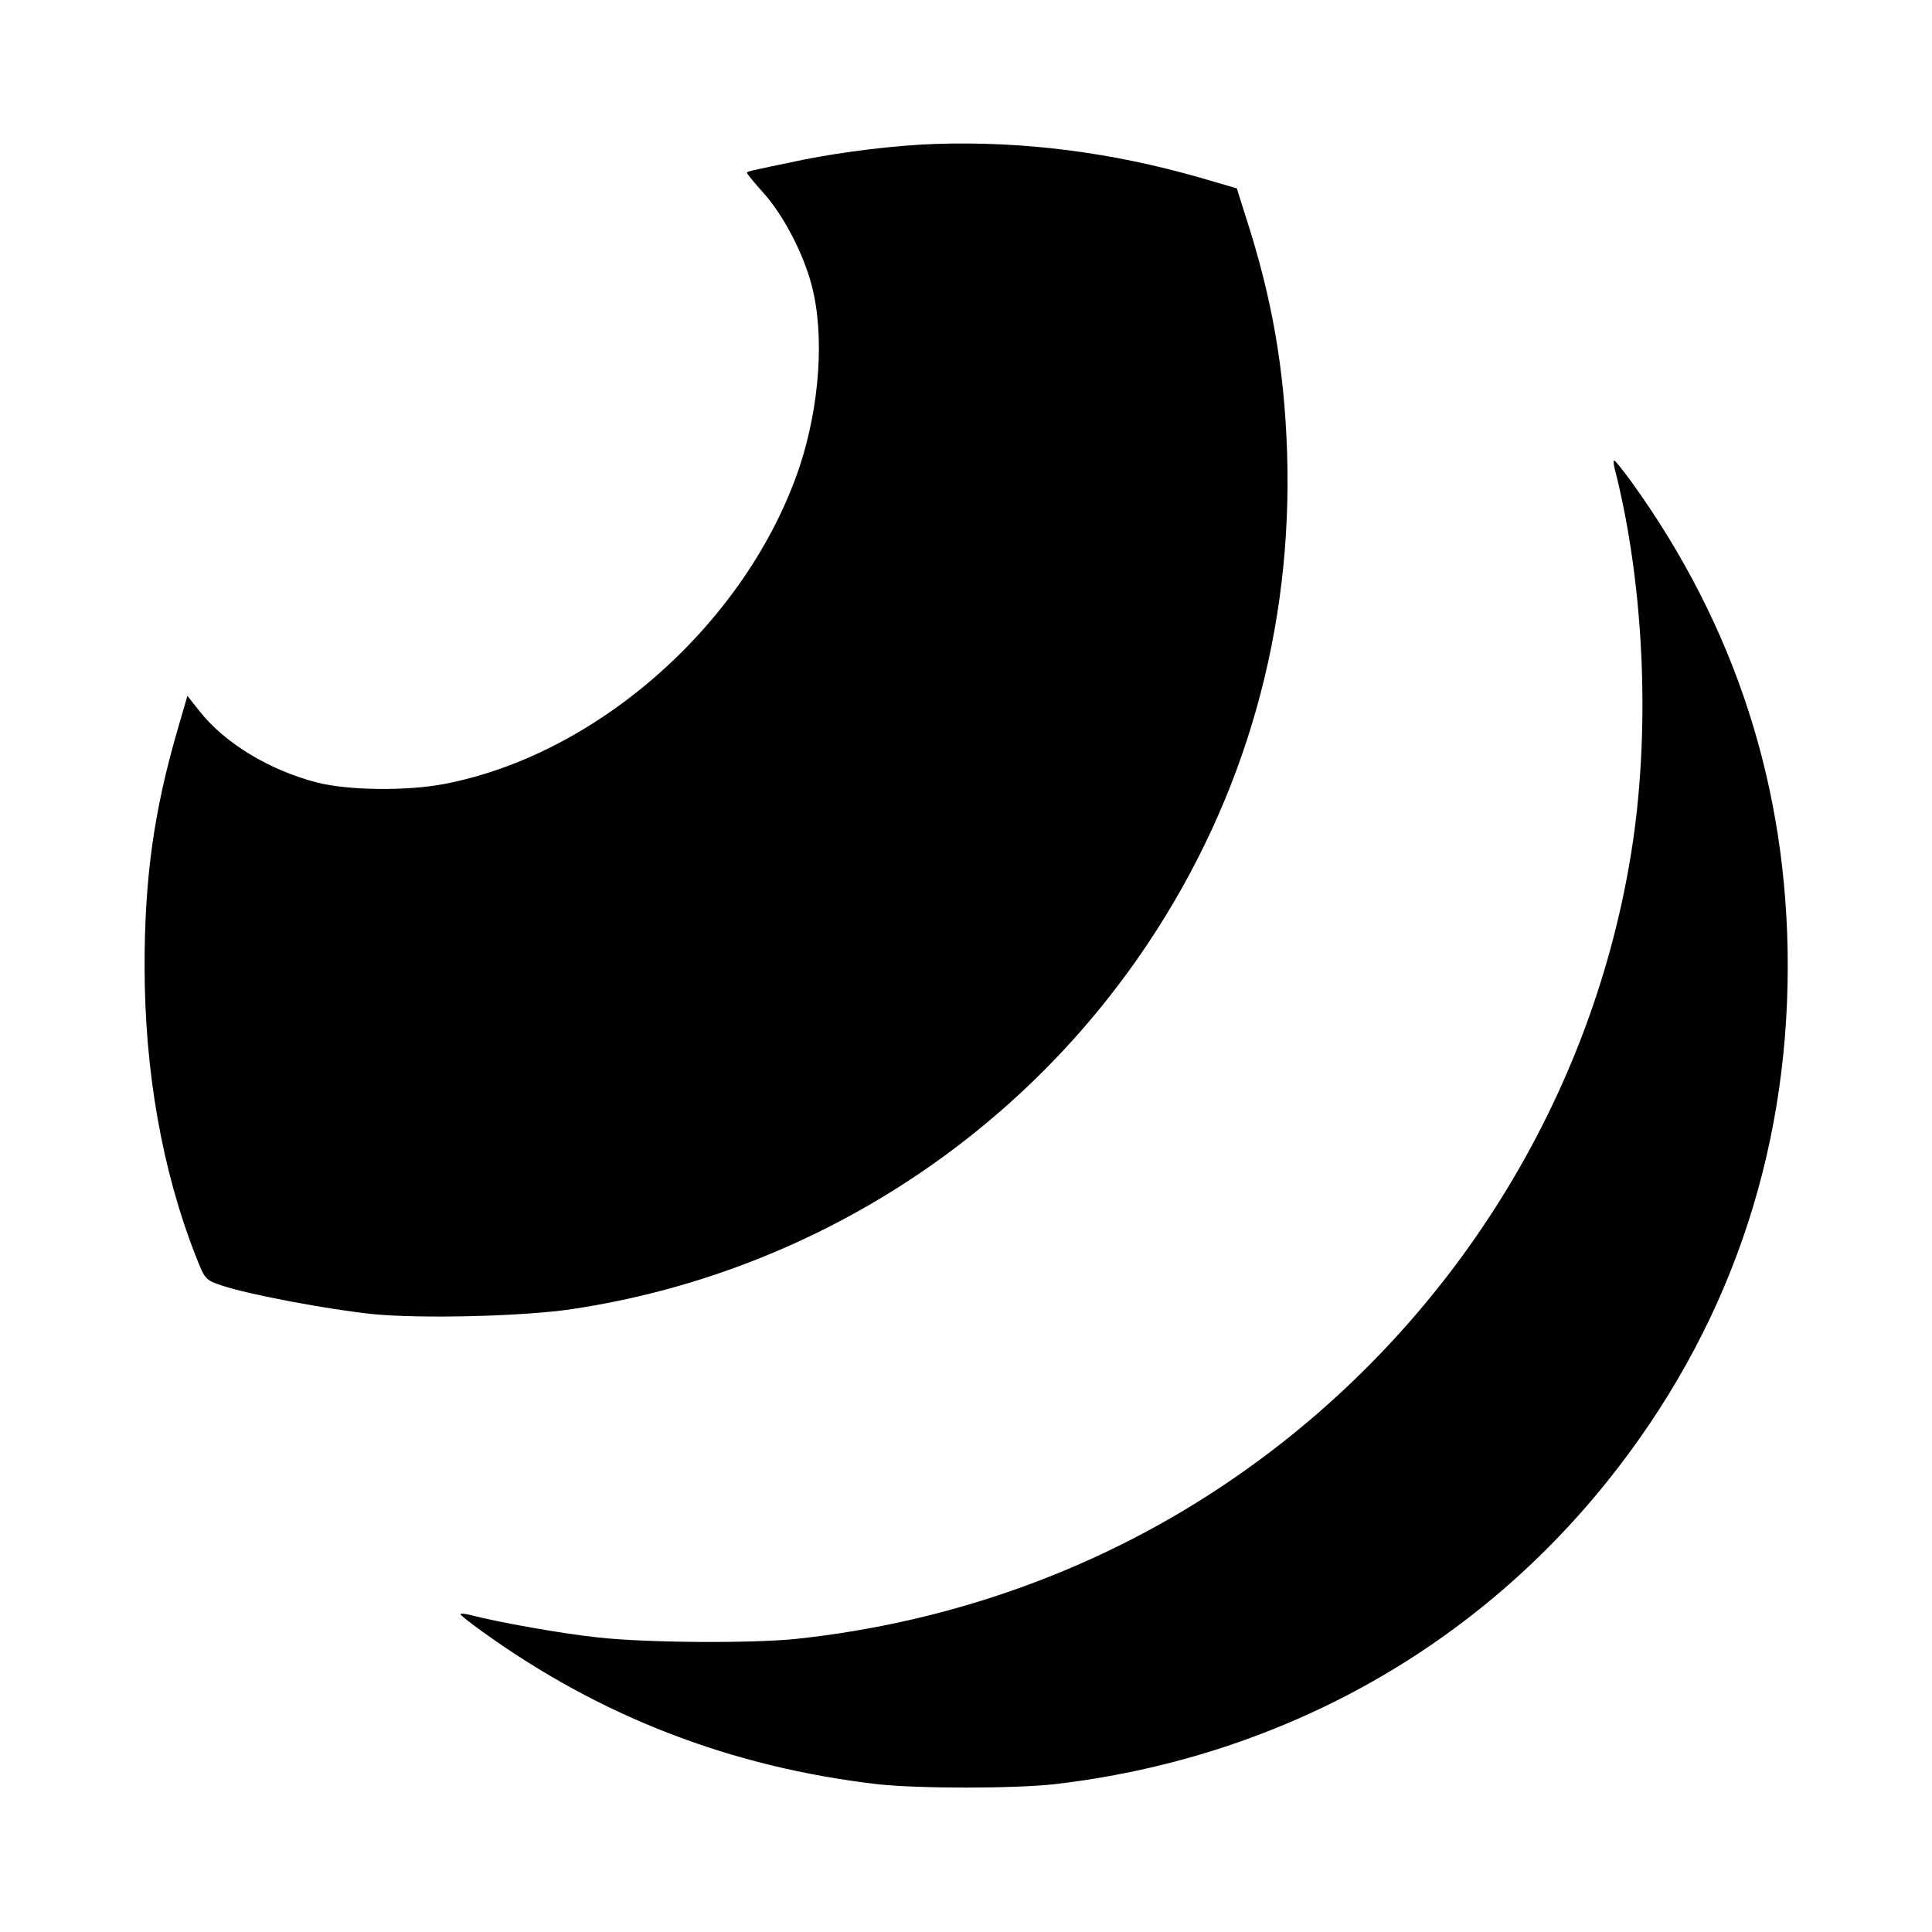
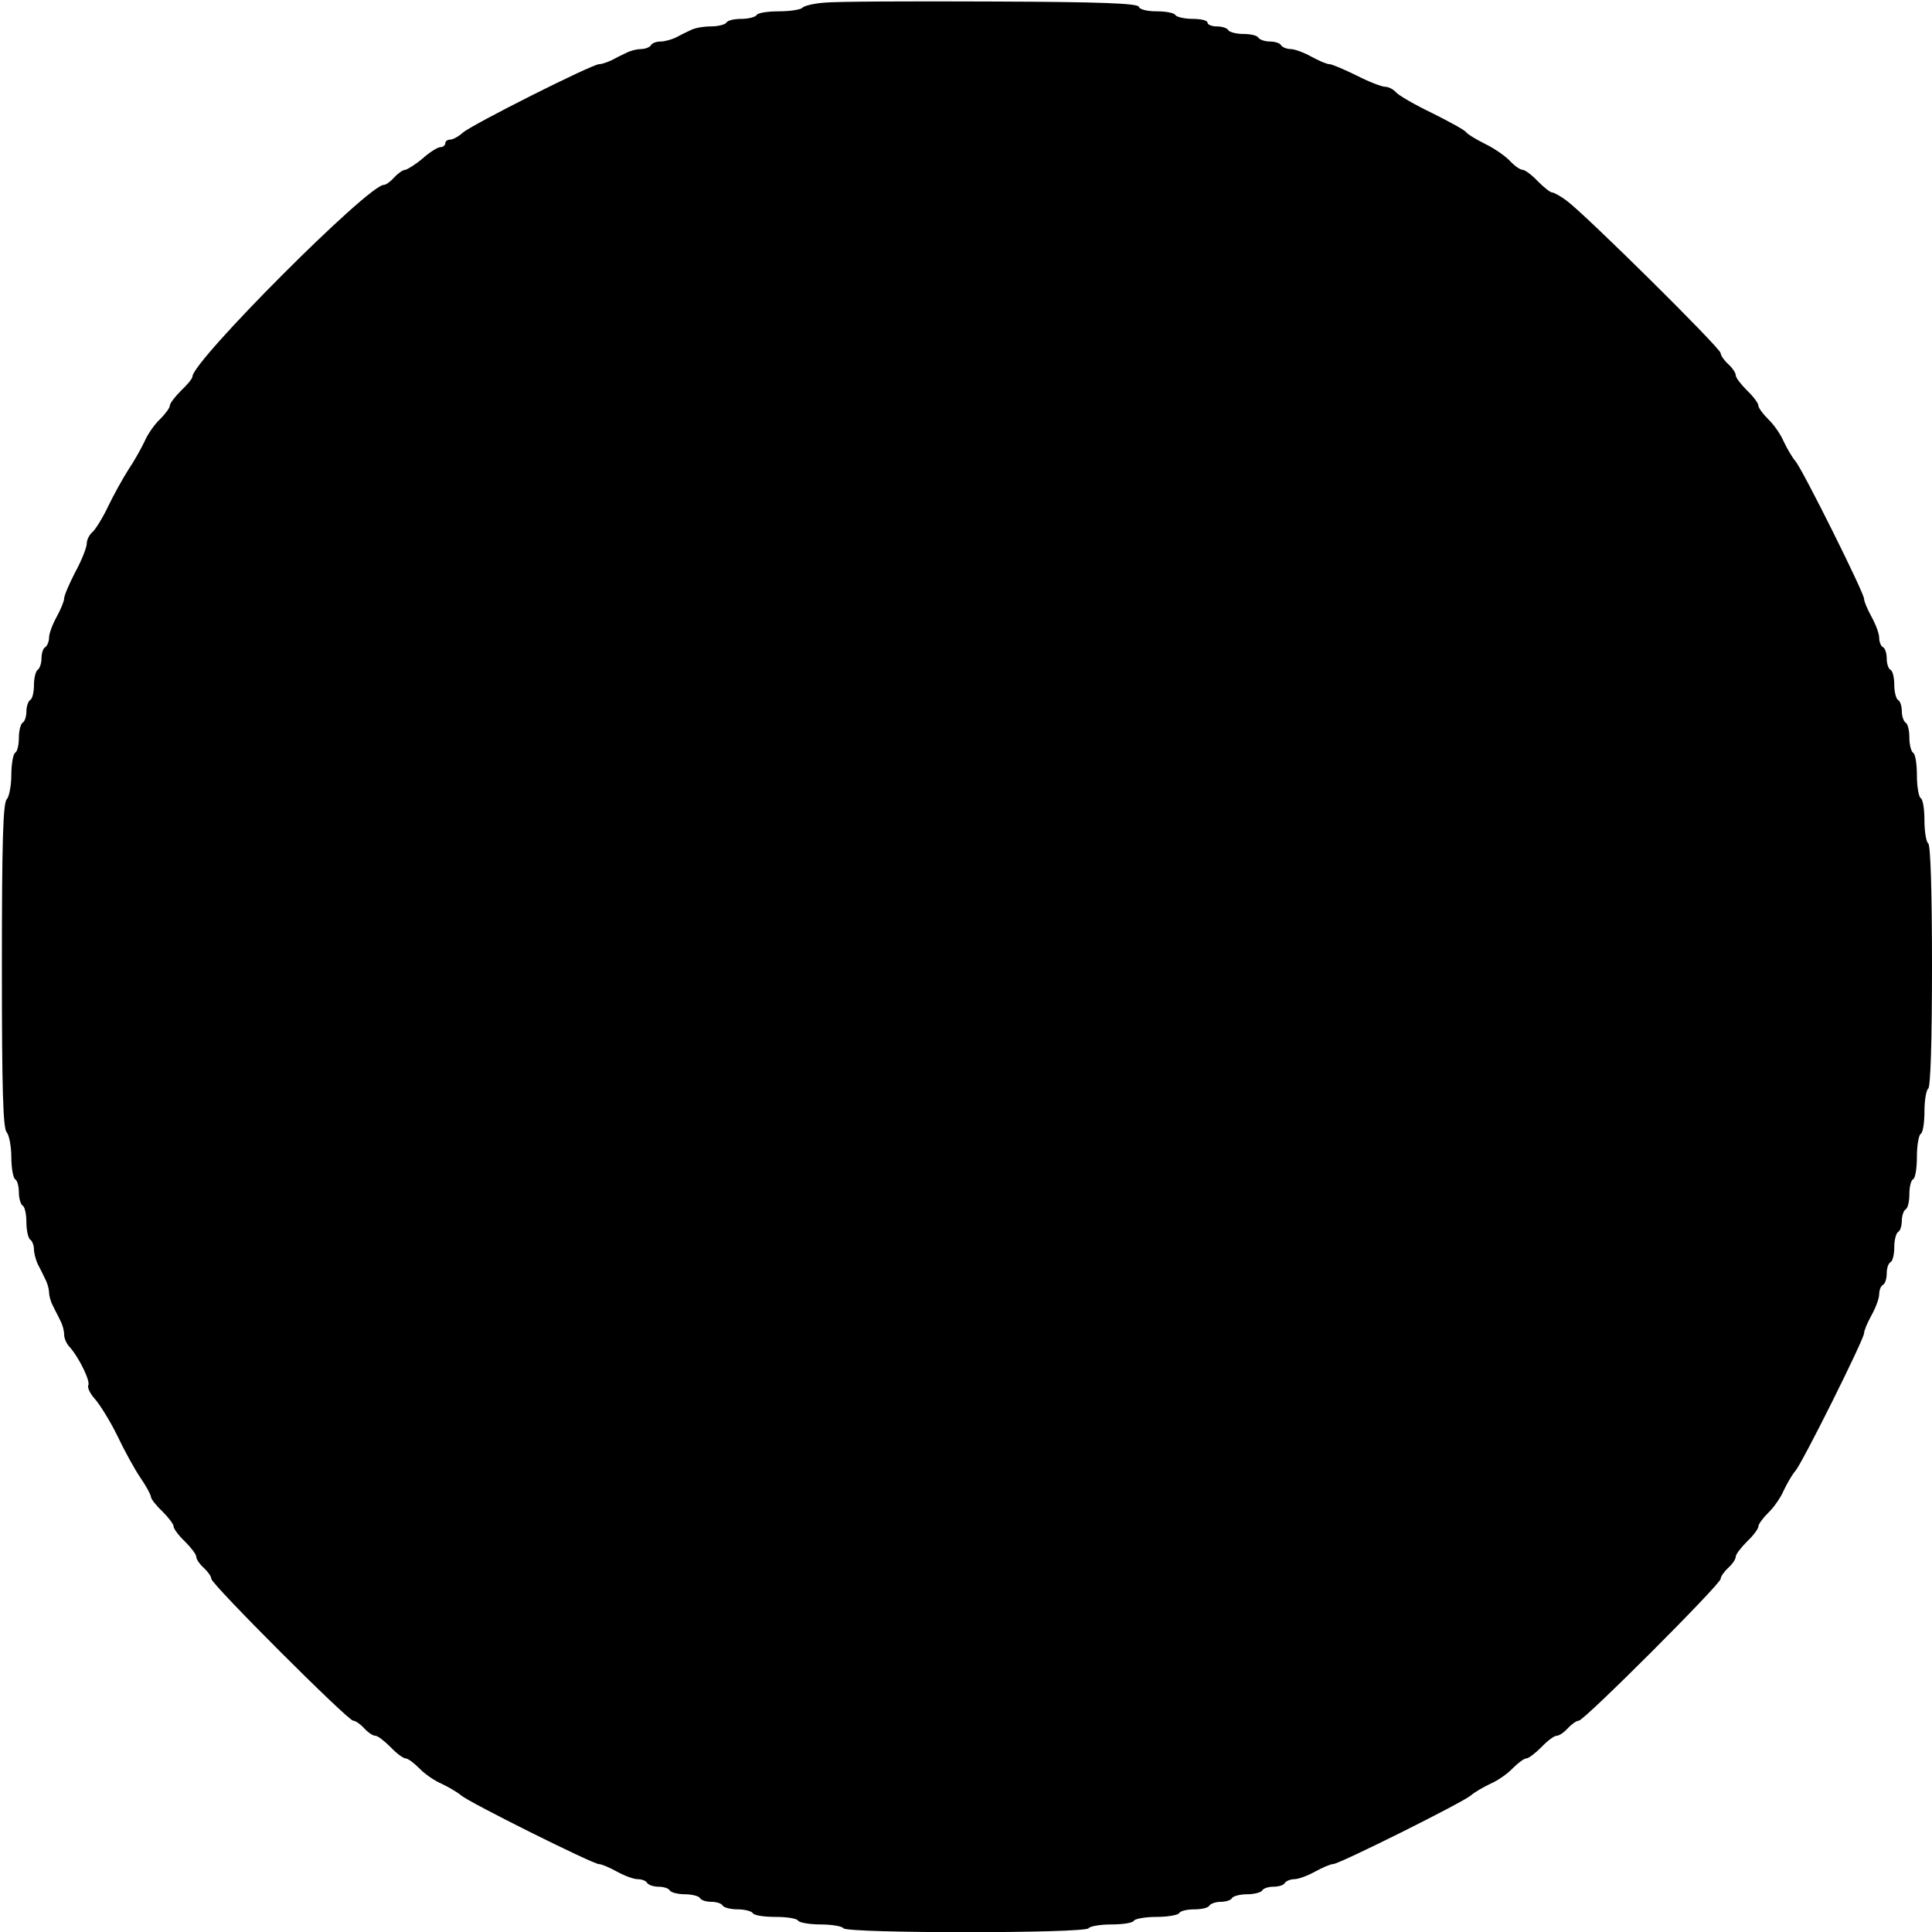
- <svg xmlns="http://www.w3.org/2000/svg" version="1.0" width="600pt" height="600pt" viewBox="0 0 600 600" preserveAspectRatio="xMidYMid meet">
-   <g transform="translate(0,600) scale(0.1,-0.1)" fill="#000000" stroke="none">
-     <path d="M2905 5553 c-121 -4 -285 -24 -410 -49 -173 -36 -175 -36 -175 -41 0 -3 22 -30 50 -61 63 -70 125 -189 151 -289 40 -153 25 -372 -38 -563 -162 -481 -625 -894 -1105 -985 -117 -22 -296 -20 -394 5 -147 38 -286 122 -364 221 l-38 48 -31 -107 c-73 -251 -102 -459 -102 -732 0 -326 55 -637 159 -901 29 -74 30 -74 83 -92 84 -28 331 -74 466 -88 151 -15 475 -7 623 16 727 110 1377 523 1785 1135 303 454 451 978 432 1530 -9 258 -47 475 -126 720 l-30 95 -113 33 c-275 79 -548 114 -823 105z" />
-     <path d="M5015 4543 c93 -366 112 -824 49 -1203 -128 -777 -577 -1481 -1234 -1932 -401 -276 -868 -446 -1360 -498 -140 -14 -466 -12 -615 5 -112 12 -303 46 -397 70 -16 4 -28 5 -28 2 0 -3 30 -27 68 -54 366 -264 772 -421 1227 -474 129 -14 421 -14 550 0 687 80 1293 412 1717 941 371 463 560 1005 560 1600 0 552 -162 1055 -485 1503 -27 37 -51 67 -54 67 -3 0 -2 -12 2 -27z" />
+ <svg xmlns="http://www.w3.org/2000/svg" version="1.0" width="512pt" height="512pt" viewBox="0 0 512 512" preserveAspectRatio="xMidYMid meet">
+   <g transform="translate(0,512) scale(0.1,-0.1)" fill="#000000" stroke="none">
+     <path d="M2185 5113 c-27 -2 -54 -8 -59 -14 -6 -5 -34 -9 -62 -9 -29 0 -56 -4 -59 -10 -3 -5 -21 -10 -40 -10 -19 0 -37 -4 -40 -10 -3 -5 -22 -10 -41 -10 -19 0 -43 -4 -54 -10 -11 -5 -29 -14 -40 -20 -11 -5 -29 -10 -39 -10 -11 0 -23 -4 -26 -10 -3 -5 -15 -10 -26 -10 -10 0 -28 -4 -39 -10 -11 -5 -29 -14 -40 -20 -11 -5 -25 -10 -32 -10 -19 0 -339 -161 -362 -182 -11 -10 -26 -18 -33 -18 -7 0 -13 -4 -13 -10 0 -5 -6 -10 -13 -10 -7 0 -28 -13 -47 -30 -19 -16 -40 -29 -46 -30 -6 0 -19 -9 -29 -20 -10 -11 -22 -20 -28 -20 -41 0 -507 -467 -507 -508 0 -5 -13 -21 -30 -37 -16 -16 -30 -34 -30 -40 0 -6 -12 -22 -26 -36 -14 -13 -33 -40 -41 -59 -9 -19 -28 -53 -43 -75 -14 -22 -38 -65 -53 -96 -15 -32 -34 -62 -42 -69 -8 -7 -15 -20 -15 -30 0 -10 -13 -44 -30 -75 -16 -31 -30 -63 -30 -71 0 -7 -9 -29 -20 -49 -11 -20 -20 -44 -20 -55 0 -10 -5 -22 -10 -25 -6 -3 -10 -17 -10 -30 0 -13 -5 -27 -10 -30 -5 -3 -10 -21 -10 -40 0 -19 -4 -37 -10 -40 -5 -3 -10 -17 -10 -30 0 -13 -4 -27 -10 -30 -5 -3 -10 -21 -10 -40 0 -19 -4 -37 -10 -40 -5 -3 -10 -30 -10 -59 0 -28 -6 -58 -12 -64 -10 -10 -13 -112 -13 -442 0 -330 3 -432 13 -441 6 -7 12 -37 12 -65 0 -29 5 -56 10 -59 6 -3 10 -19 10 -35 0 -16 5 -32 10 -35 6 -3 10 -24 10 -45 0 -21 5 -42 10 -45 5 -3 10 -15 10 -26 0 -10 5 -28 10 -39 6 -11 15 -29 20 -40 6 -11 10 -27 10 -35 0 -8 4 -24 10 -35 5 -11 15 -29 20 -40 6 -11 10 -27 10 -37 0 -9 6 -24 14 -32 26 -29 56 -92 50 -102 -3 -6 5 -23 18 -37 13 -15 40 -58 59 -97 18 -38 46 -89 61 -111 16 -23 28 -46 28 -51 0 -5 13 -22 30 -38 16 -16 30 -34 30 -40 0 -6 13 -24 30 -40 16 -16 30 -34 30 -40 0 -7 9 -20 20 -30 11 -10 20 -23 20 -29 0 -14 362 -376 376 -376 6 0 19 -9 29 -20 10 -11 23 -20 30 -20 6 0 24 -14 40 -30 16 -17 34 -30 40 -30 6 0 22 -12 36 -26 13 -14 40 -33 59 -41 19 -9 43 -23 52 -31 22 -19 349 -182 365 -182 7 0 28 -9 48 -20 20 -11 44 -20 55 -20 10 0 22 -4 25 -10 3 -5 17 -10 30 -10 13 0 27 -4 30 -10 3 -5 21 -10 40 -10 19 0 37 -5 40 -10 3 -6 17 -10 30 -10 13 0 27 -4 30 -10 3 -5 21 -10 40 -10 19 0 37 -5 40 -10 3 -6 30 -10 60 -10 30 0 57 -4 60 -10 3 -5 30 -10 60 -10 30 0 57 -5 60 -10 8 -14 642 -14 650 0 3 5 30 10 60 10 30 0 57 4 60 10 3 5 30 10 60 10 30 0 57 5 60 10 3 6 21 10 40 10 19 0 37 4 40 10 3 5 17 10 30 10 13 0 27 4 30 10 3 5 21 10 40 10 19 0 37 5 40 10 3 6 17 10 30 10 13 0 27 4 30 10 3 5 15 10 25 10 11 0 35 9 55 20 20 11 41 20 48 20 16 0 343 163 365 182 9 8 33 22 52 31 19 8 46 27 59 41 14 14 30 26 36 26 6 0 24 14 40 30 16 17 34 30 40 30 7 0 20 9 30 20 10 11 23 20 29 20 14 0 376 362 376 376 0 6 9 19 20 29 11 10 20 23 20 30 0 6 14 24 30 40 17 16 30 34 30 40 0 6 12 22 26 36 14 13 33 40 41 59 9 19 23 43 31 52 19 22 182 349 182 365 0 7 9 28 20 48 11 20 20 44 20 55 0 10 4 22 10 25 6 3 10 17 10 30 0 13 4 27 10 30 6 3 10 21 10 40 0 19 5 37 10 40 6 3 10 17 10 30 0 13 5 27 10 30 6 3 10 21 10 40 0 19 4 37 10 40 6 3 10 30 10 60 0 30 5 57 10 60 6 3 10 30 10 60 0 30 5 57 10 60 6 4 10 123 10 325 0 202 -4 321 -10 325 -5 3 -10 30 -10 60 0 30 -4 57 -10 60 -5 3 -10 30 -10 60 0 30 -4 57 -10 60 -5 3 -10 21 -10 40 0 19 -4 37 -10 40 -5 3 -10 17 -10 30 0 13 -4 27 -10 30 -5 3 -10 21 -10 40 0 19 -4 37 -10 40 -6 3 -10 17 -10 30 0 13 -4 27 -10 30 -6 3 -10 15 -10 25 0 11 -9 35 -20 55 -11 20 -20 41 -20 48 0 16 -163 343 -182 365 -8 9 -22 33 -31 52 -8 19 -27 46 -41 59 -14 14 -26 30 -26 36 0 6 -13 24 -30 40 -16 16 -30 34 -30 40 0 7 -9 20 -20 30 -11 10 -20 23 -20 29 0 13 -359 368 -408 404 -16 12 -34 22 -39 22 -5 0 -22 14 -38 30 -16 17 -34 30 -40 30 -6 0 -21 10 -33 23 -12 13 -42 34 -67 46 -24 12 -47 26 -50 31 -3 5 -43 27 -89 50 -46 22 -89 47 -96 55 -7 8 -20 15 -29 15 -9 0 -43 13 -76 30 -33 16 -65 30 -72 30 -7 0 -28 9 -48 20 -20 11 -44 20 -55 20 -10 0 -22 5 -25 10 -3 6 -17 10 -30 10 -13 0 -27 5 -30 10 -3 6 -21 10 -40 10 -19 0 -37 5 -40 10 -3 6 -17 10 -31 10 -13 0 -24 5 -24 10 0 6 -18 10 -39 10 -22 0 -43 5 -46 10 -3 6 -26 10 -50 10 -25 0 -45 5 -47 12 -3 9 -97 13 -394 14 -214 1 -411 0 -439 -3z" />
  </g>
</svg>
